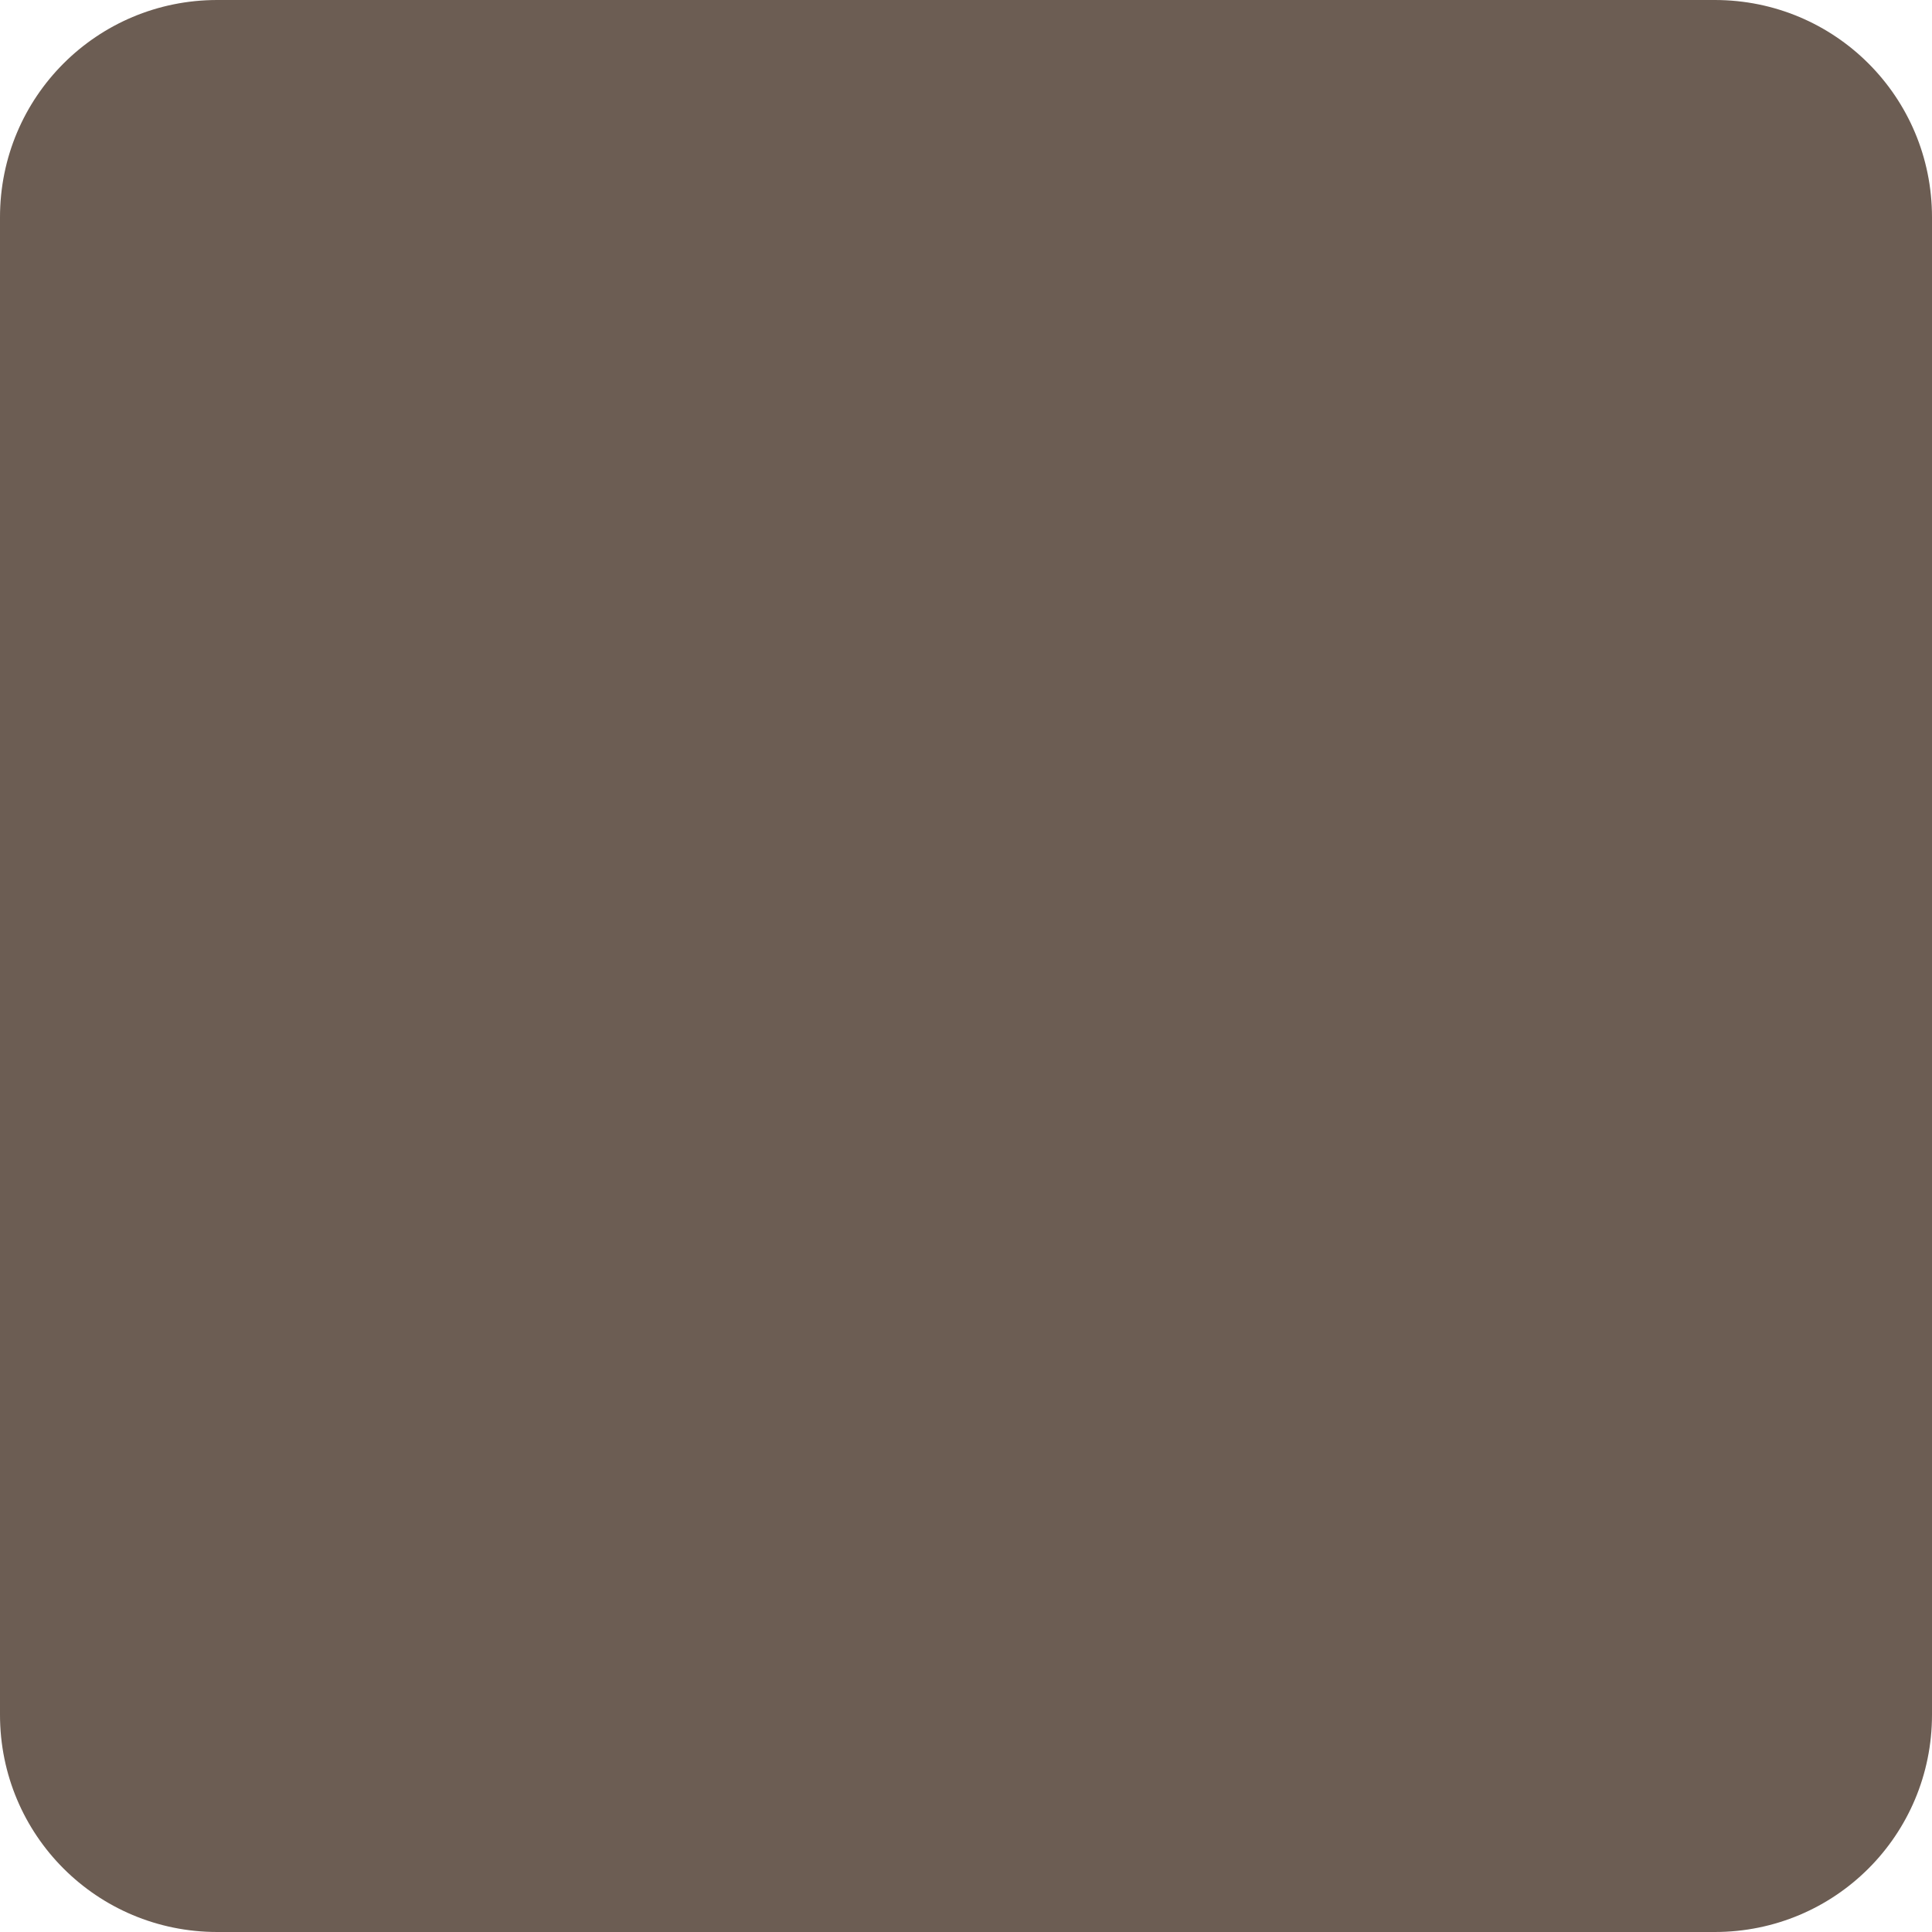
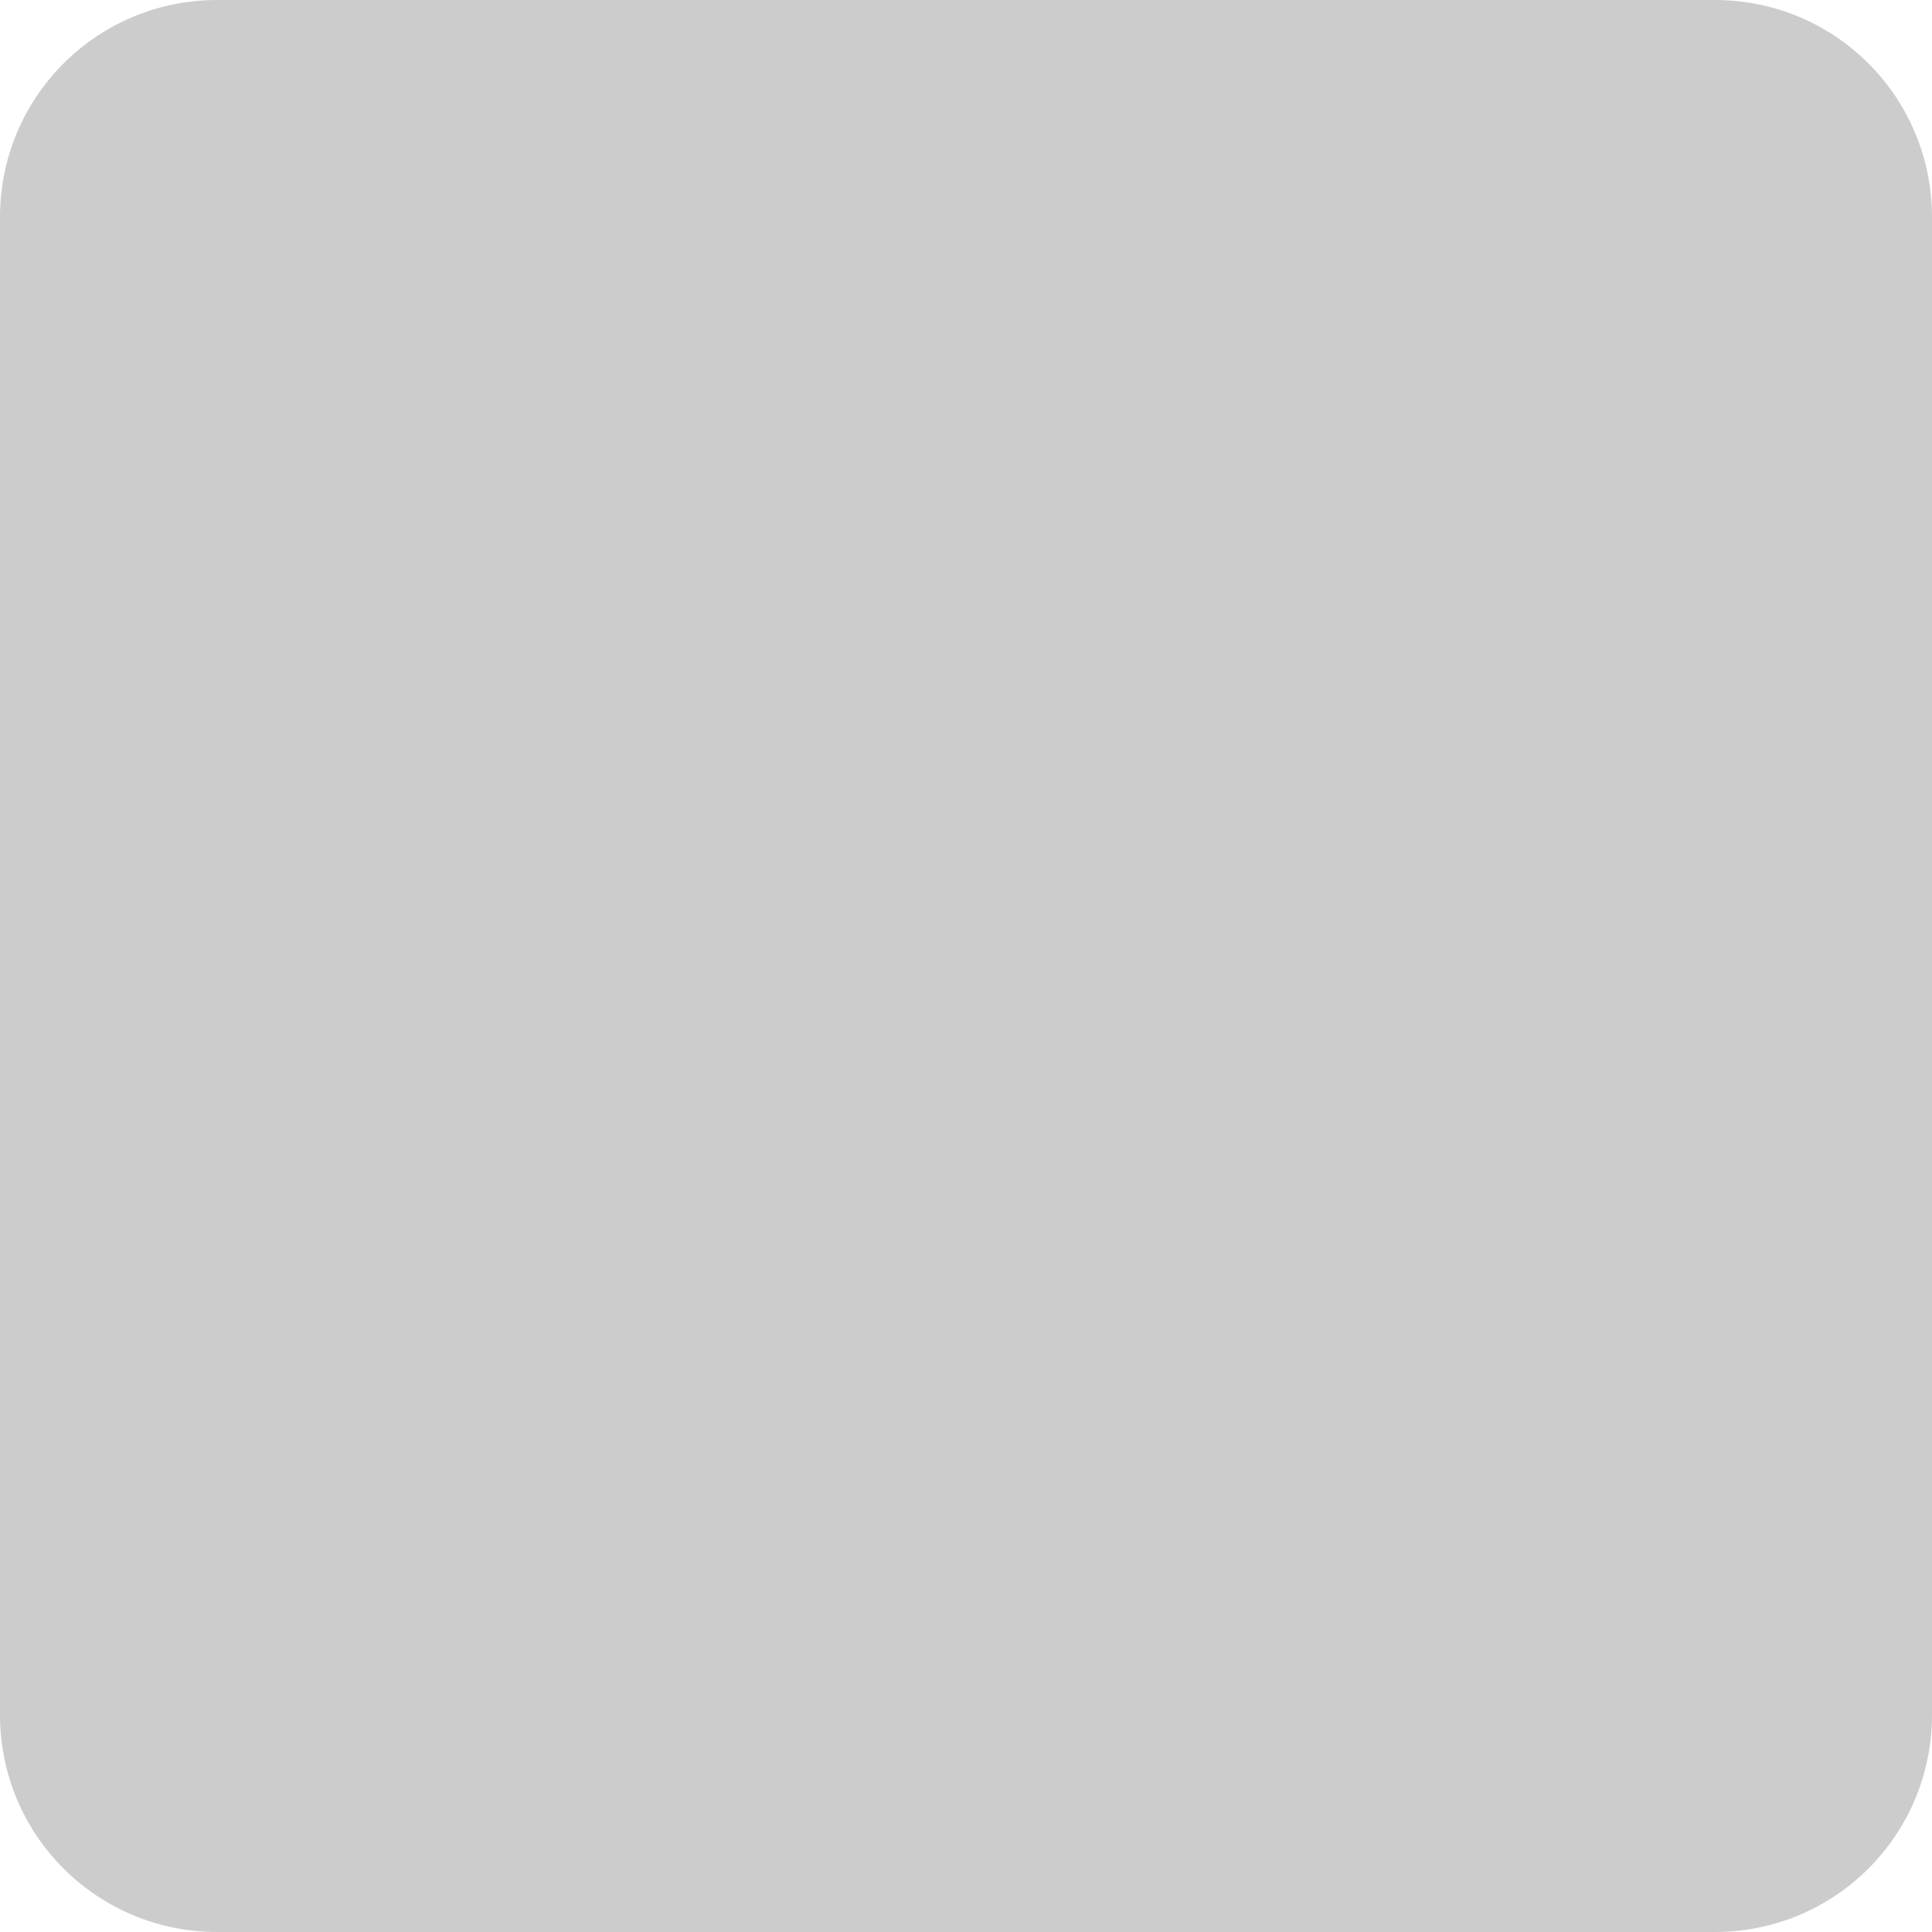
- <svg xmlns="http://www.w3.org/2000/svg" width="180" height="180" viewBox="0 0 47.625 47.625" version="1.1" id="svg1077">
+ <svg xmlns="http://www.w3.org/2000/svg" width="180" height="180" viewBox="0 0 47.625 47.625" version="1.1" id="svg1077" style="zoom: 4;">
  <defs id="defs1074" />
  <g id="layer1">
-     <path id="rect1262-7" style="fill:#6c5d53;stroke-width:0.315" d="M 5.356,0 H 42.269 C 45.236,0 47.625,2.389 47.625,5.356 V 42.269 c 0,2.967 -2.389,5.356 -5.356,5.356 H 5.356 C 2.389,47.625 0,45.236 0,42.269 V 5.356 C 0,2.389 2.389,0 5.356,0 Z" />
+     <path d="M5.356,0 H42.269 C45.236,0 47.625,2.389 47.625,5.356 V42.269 c0,2.967 -2.389,5.356 -5.356,5.356 H5.356 C2.389,47.625 0,45.236 0,42.269 V5.356 C0,2.389 2.389,0 5.356,0 " id="rect1262-7" style="fill:#cccccc; stroke-width:0.315; " />
  </g>
</svg>
